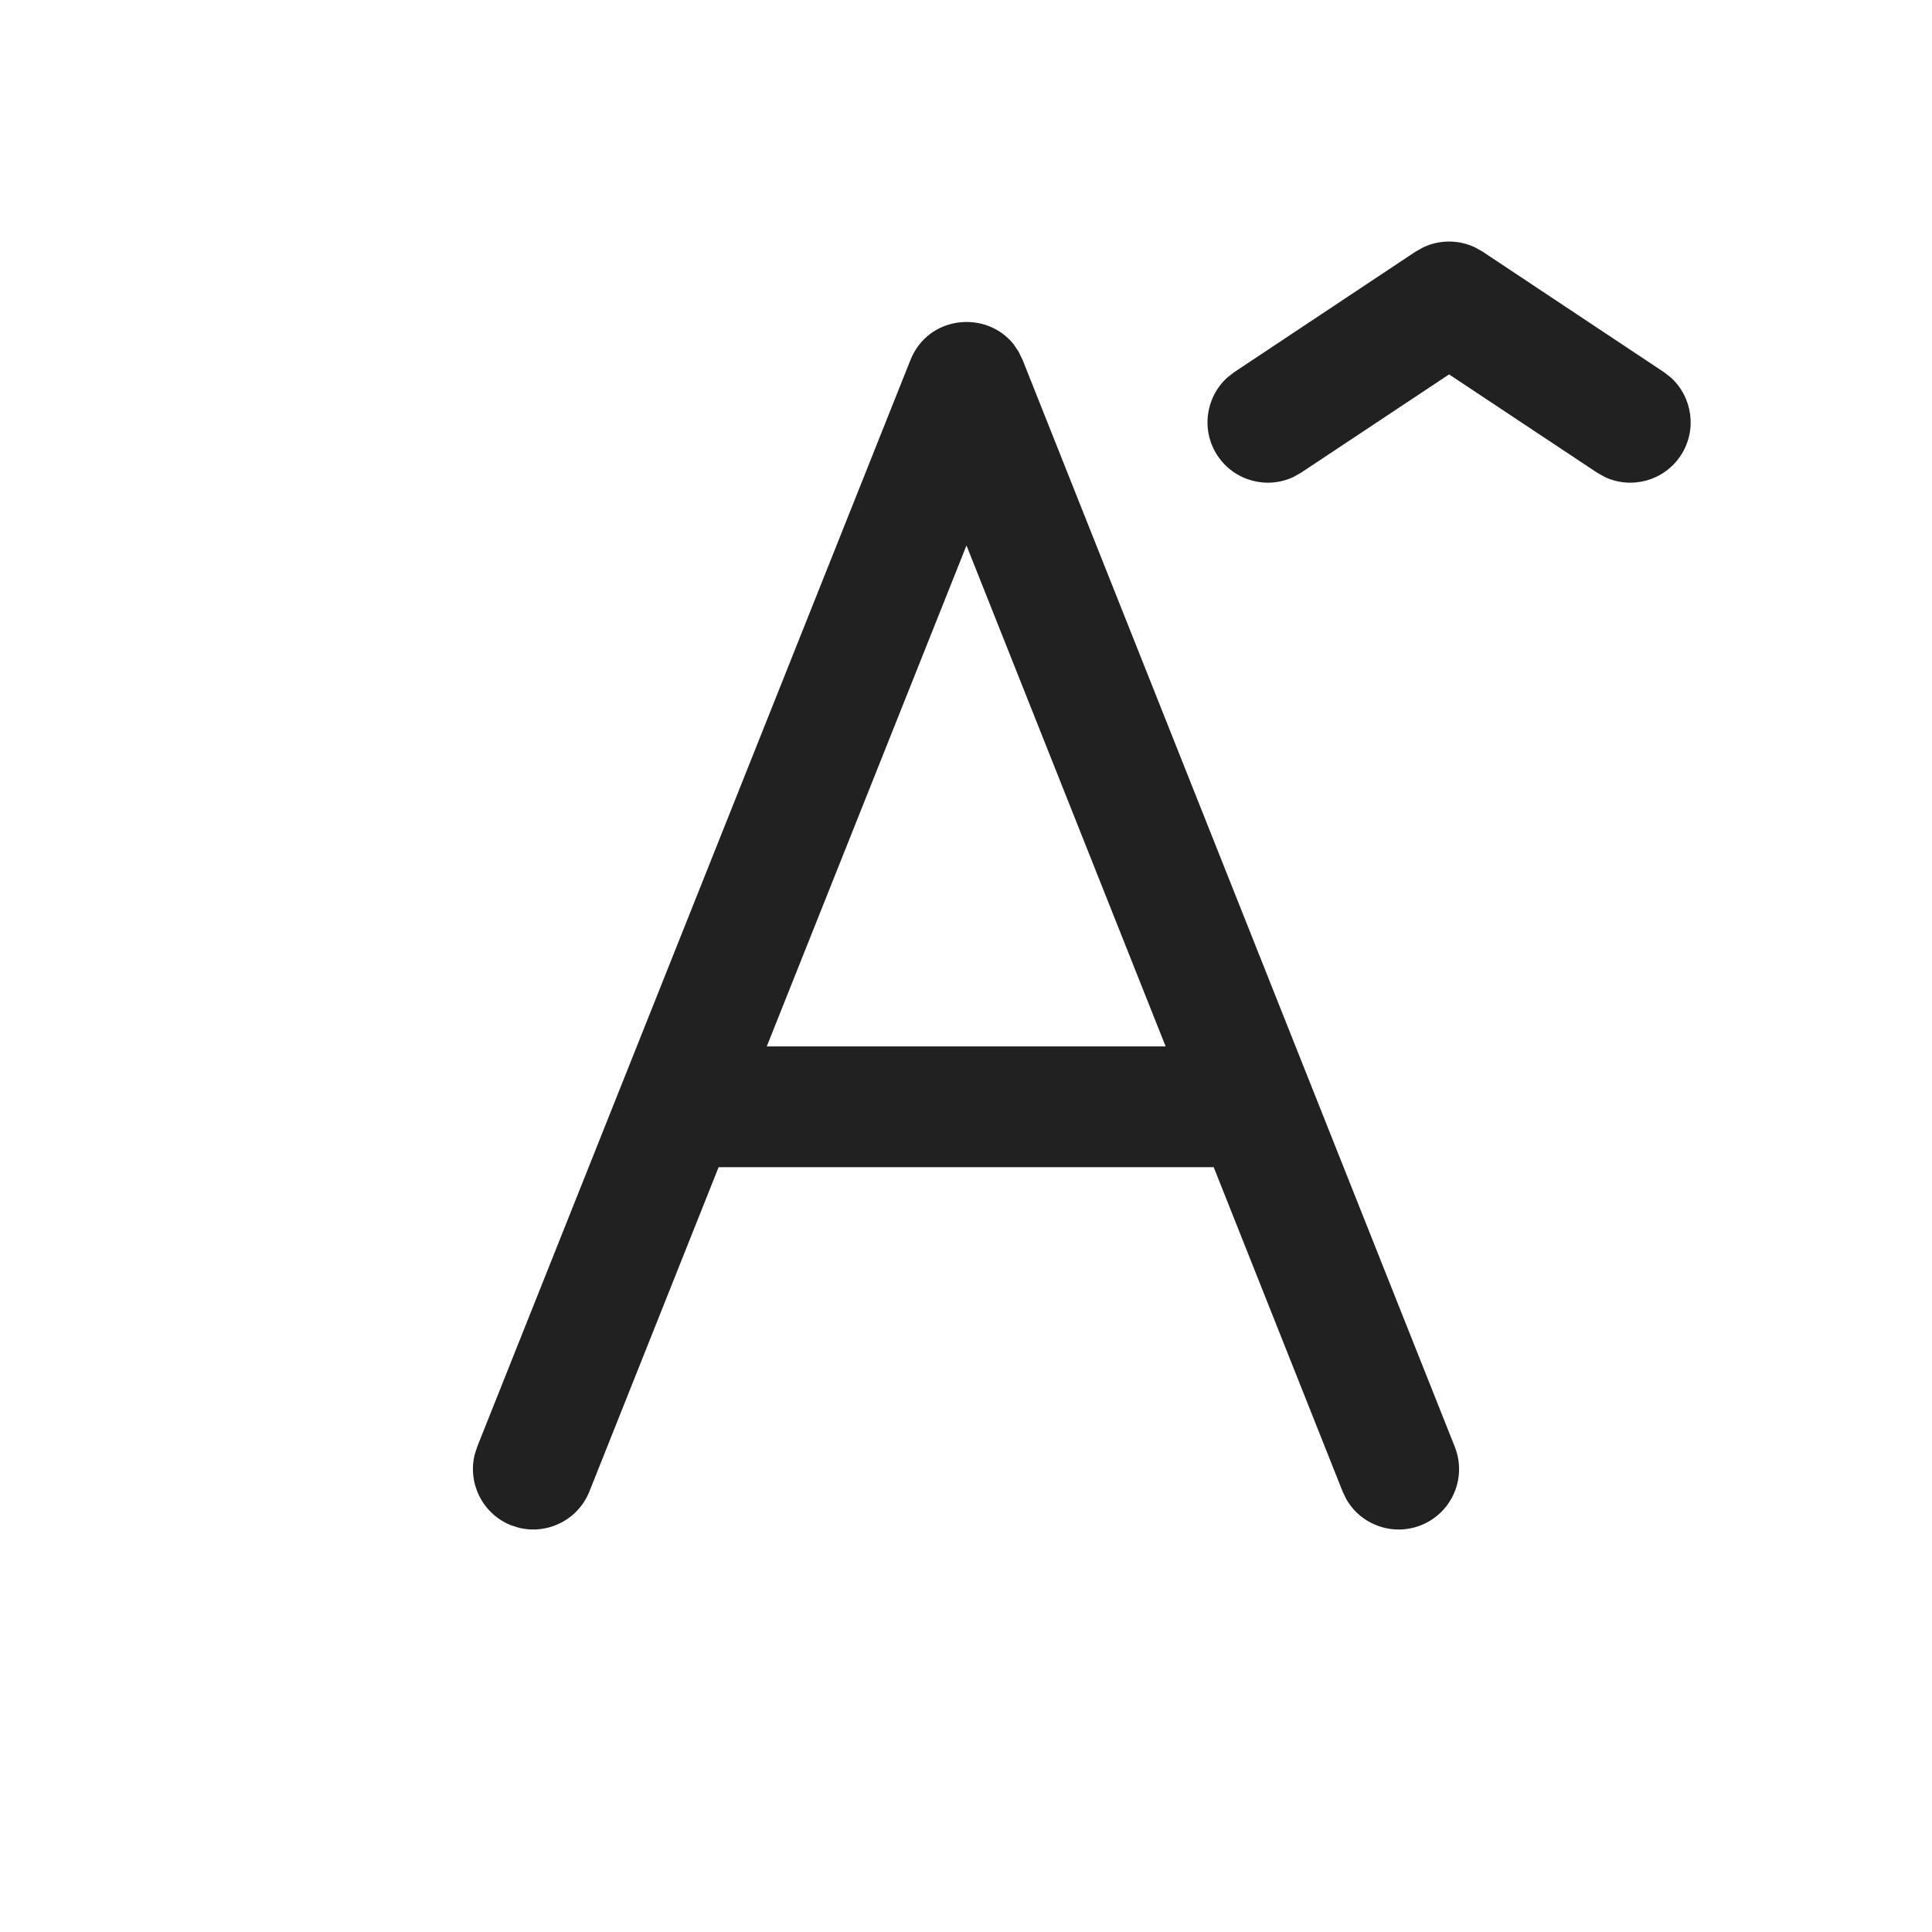
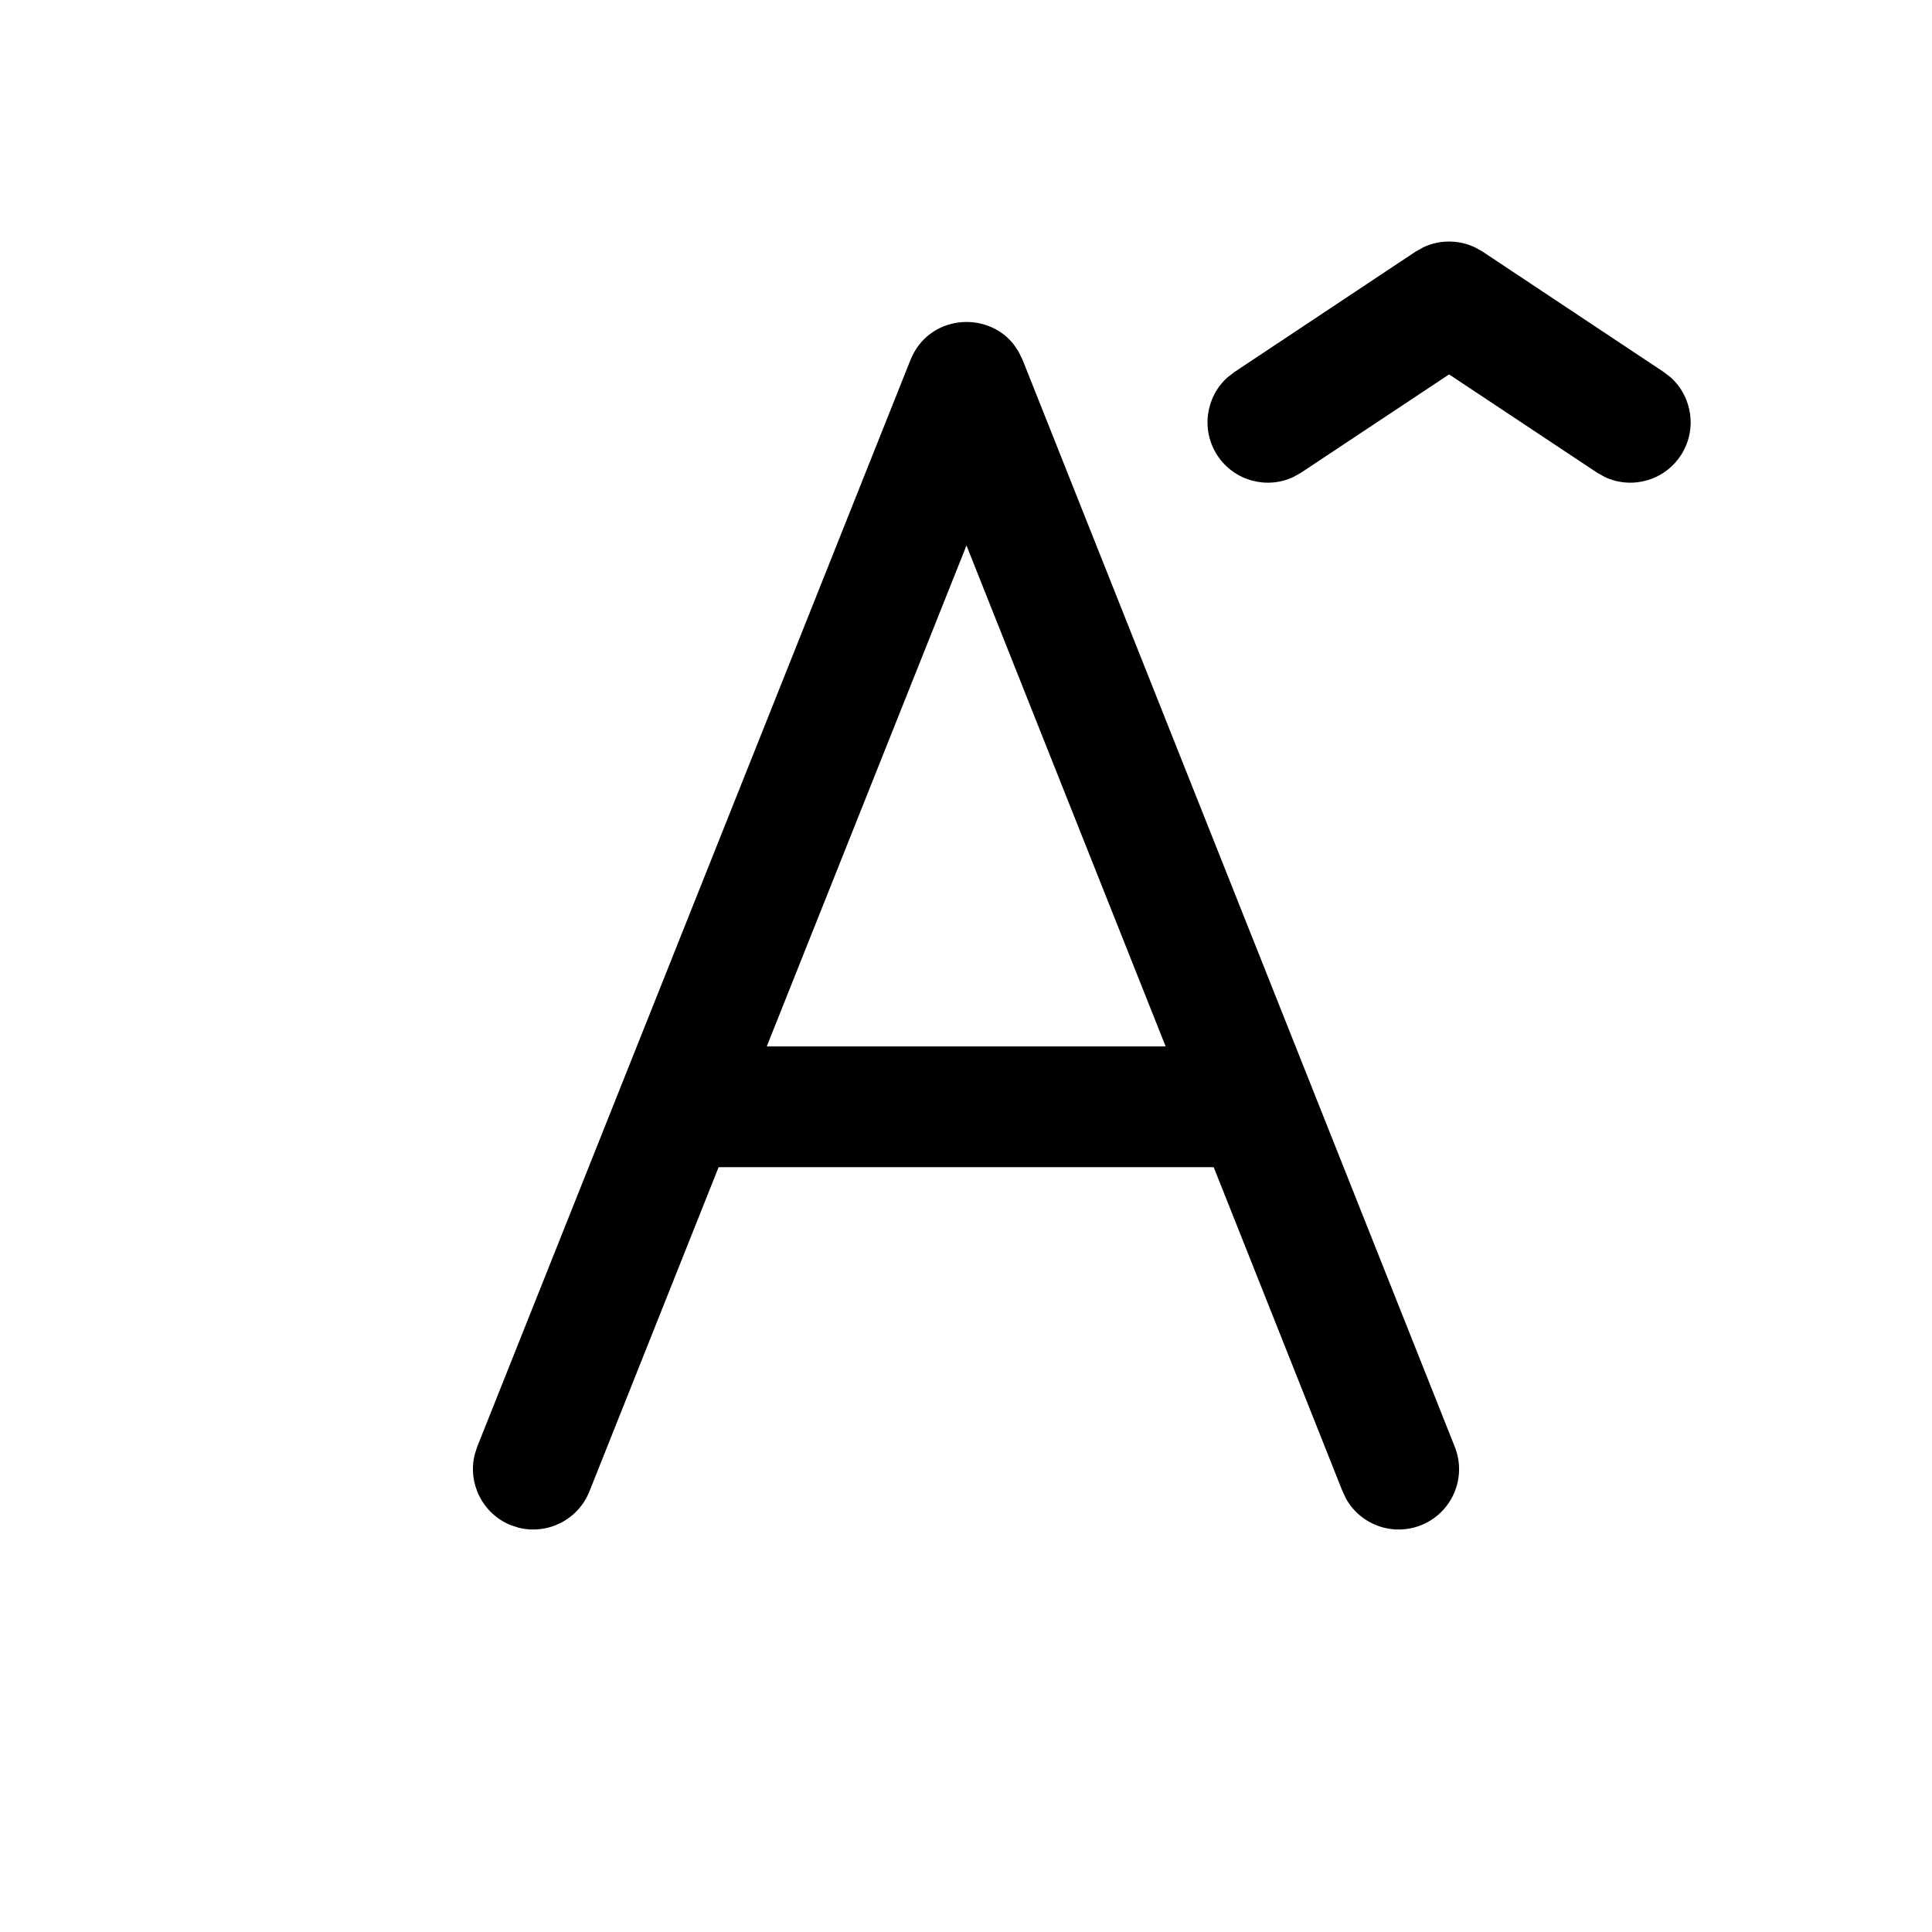
<svg xmlns="http://www.w3.org/2000/svg" viewBox="0 0 24 24" fill="none">
-   <path d="M12.591 4.276L12.653 4.368L12.704 4.473L18.072 17.973C18.225 18.358 18.037 18.794 17.652 18.947C17.299 19.087 16.903 18.941 16.722 18.619L16.678 18.527L15.077 14.499H8.927L7.322 18.527C7.181 18.88 6.803 19.067 6.444 18.978L6.347 18.947C5.995 18.806 5.808 18.427 5.897 18.069L5.928 17.972L11.31 4.472C11.532 3.916 12.252 3.851 12.591 4.276ZM12.006 6.776L9.525 12.999H14.48L12.006 6.776ZM17.683 3.071C17.884 2.977 18.117 2.977 18.319 3.071L18.416 3.125L20.667 4.621L20.755 4.689C21.026 4.934 21.085 5.347 20.877 5.661C20.668 5.975 20.265 6.081 19.934 5.925L19.837 5.87L18.001 4.651L16.165 5.87L16.068 5.925C15.737 6.081 15.334 5.975 15.125 5.661C14.917 5.347 14.976 4.934 15.247 4.689L15.335 4.621L17.586 3.125L17.683 3.071Z" fill="#212121" />
+   <path d="M12.591 4.276L12.653 4.368L12.704 4.473L18.072 17.973C18.225 18.358 18.037 18.794 17.652 18.947C17.299 19.087 16.903 18.941 16.722 18.619L16.678 18.527L15.077 14.499H8.927L7.322 18.527C7.181 18.88 6.803 19.067 6.444 18.978L6.347 18.947C5.995 18.806 5.808 18.427 5.897 18.069L5.928 17.972L11.31 4.472C11.532 3.916 12.252 3.851 12.591 4.276ZM12.006 6.776L9.525 12.999H14.48L12.006 6.776ZM17.683 3.071C17.884 2.977 18.117 2.977 18.319 3.071L18.416 3.125L20.667 4.621L20.755 4.689C21.026 4.934 21.085 5.347 20.877 5.661C20.668 5.975 20.265 6.081 19.934 5.925L19.837 5.87L18.001 4.651L16.165 5.87L16.068 5.925C15.737 6.081 15.334 5.975 15.125 5.661C14.917 5.347 14.976 4.934 15.247 4.689L15.335 4.621L17.586 3.125L17.683 3.071Z" fill="currentColor" />
</svg>
